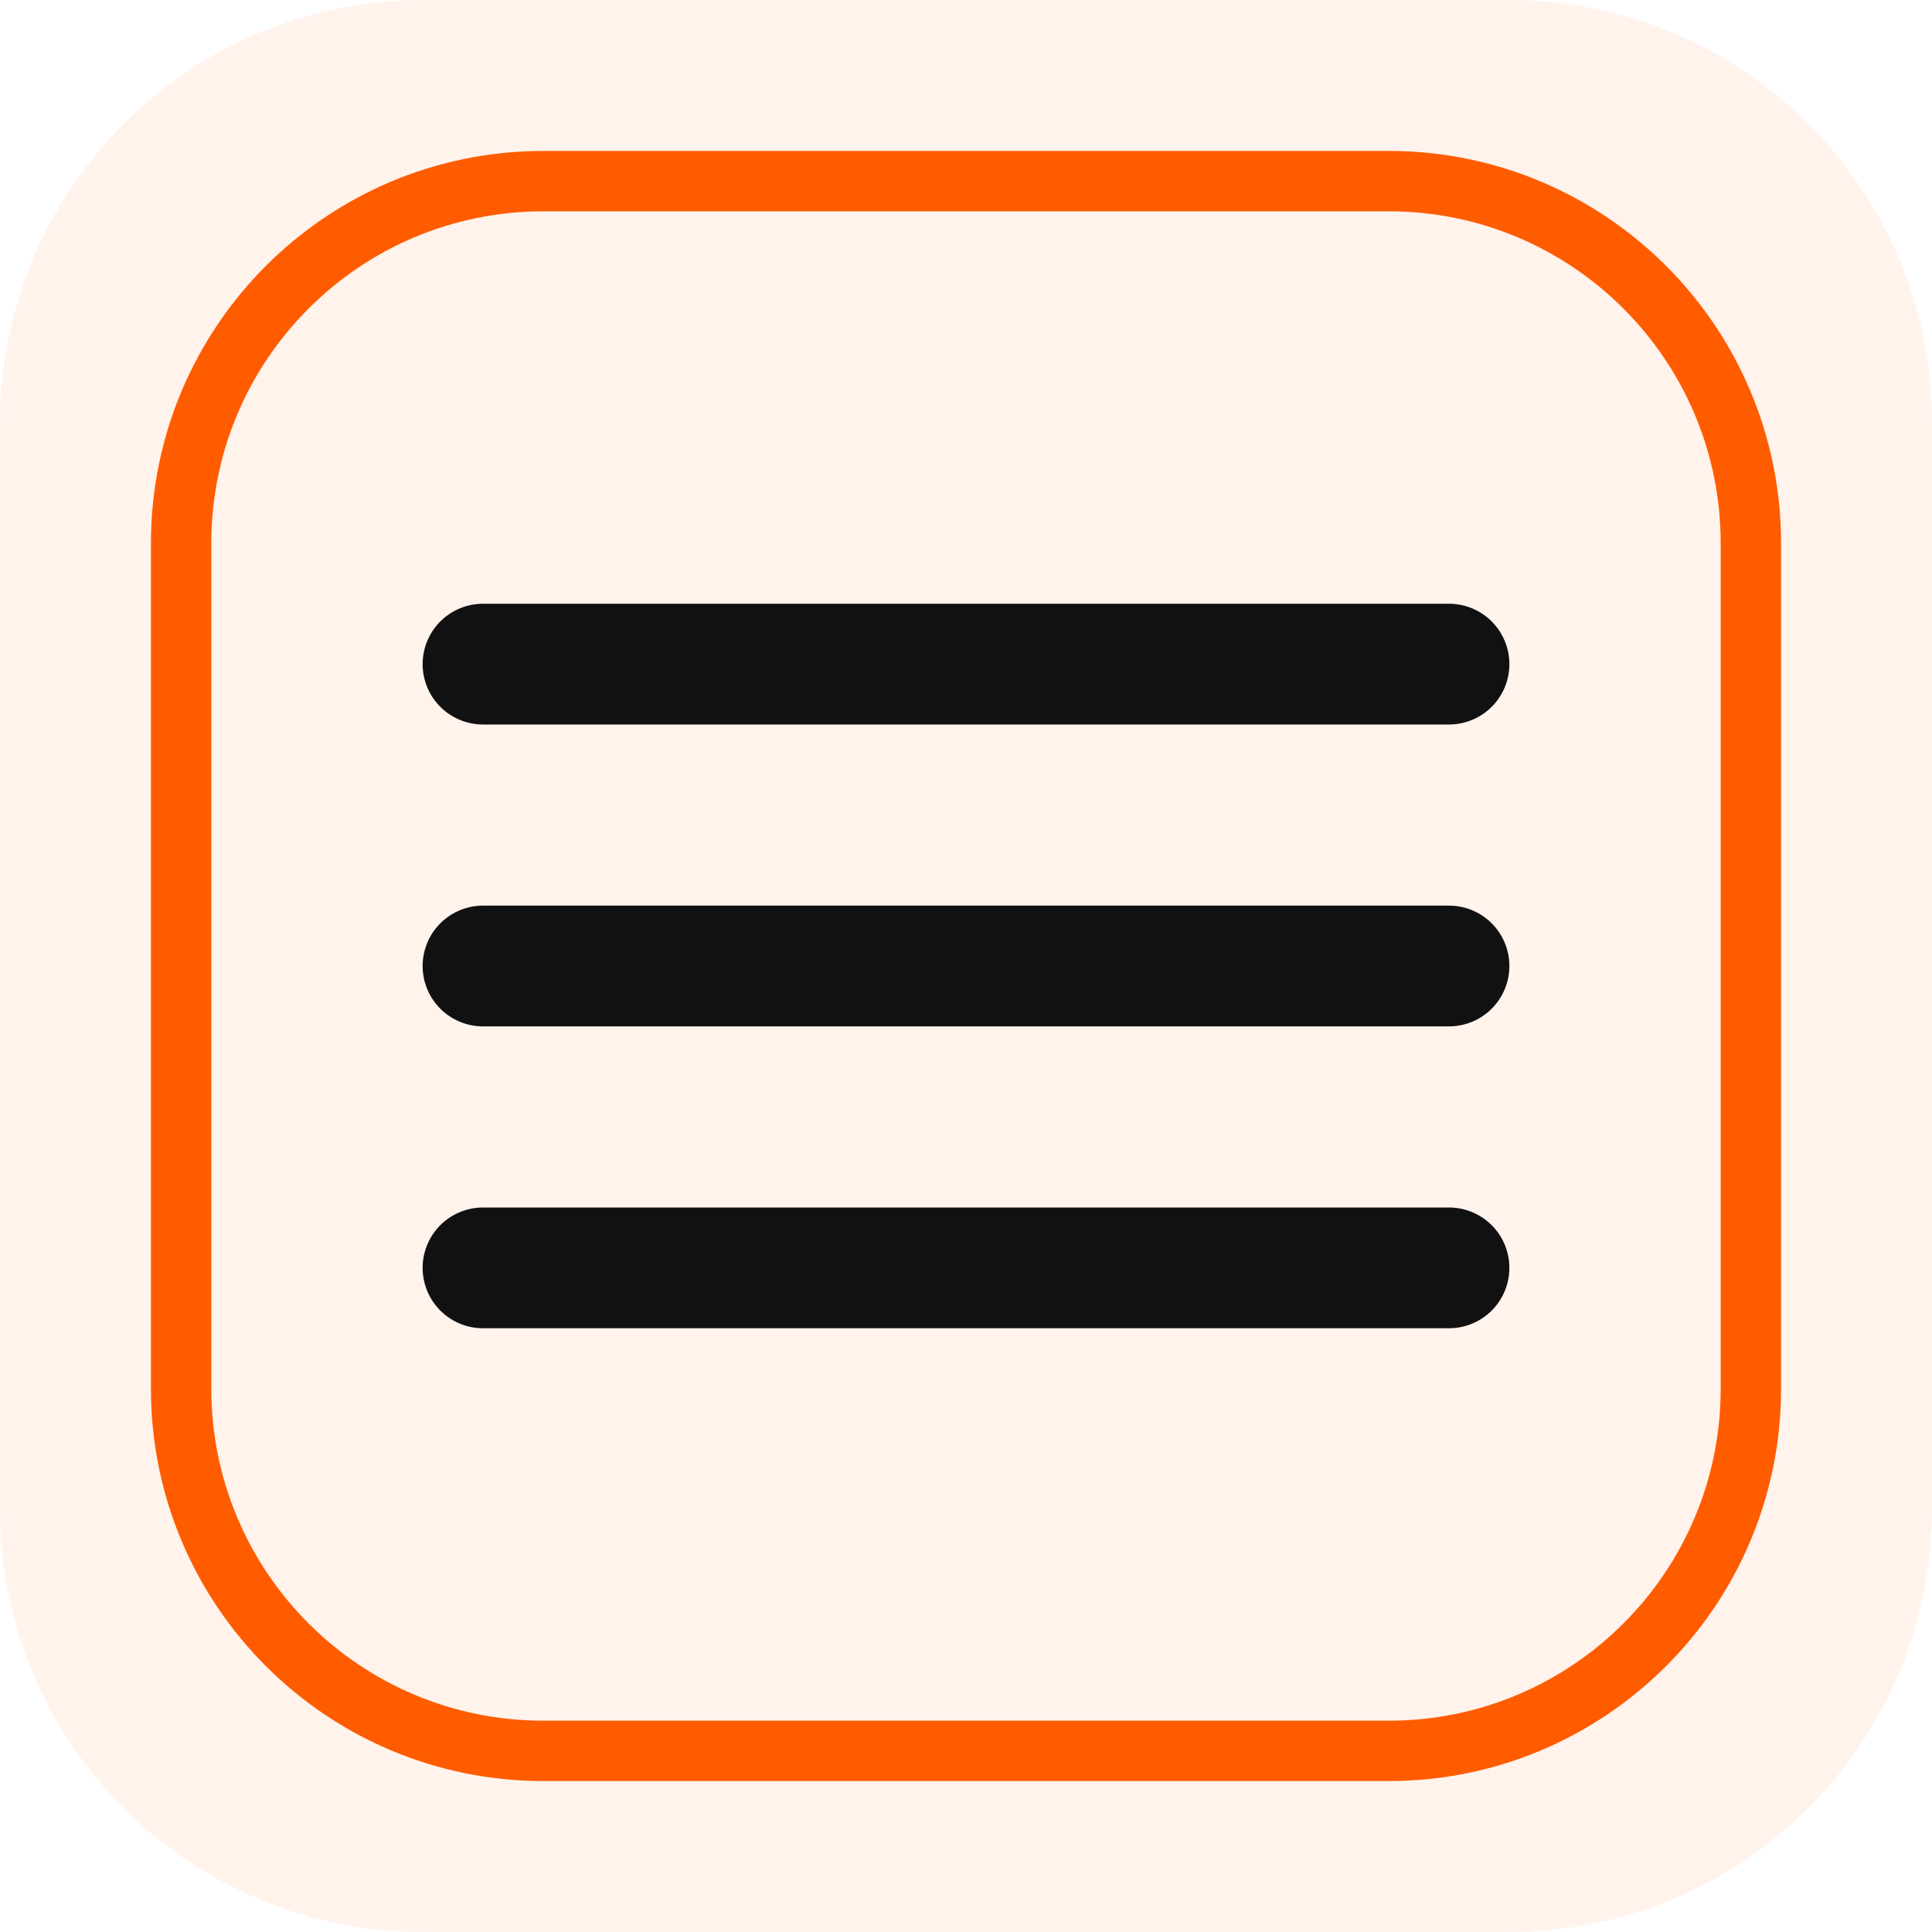
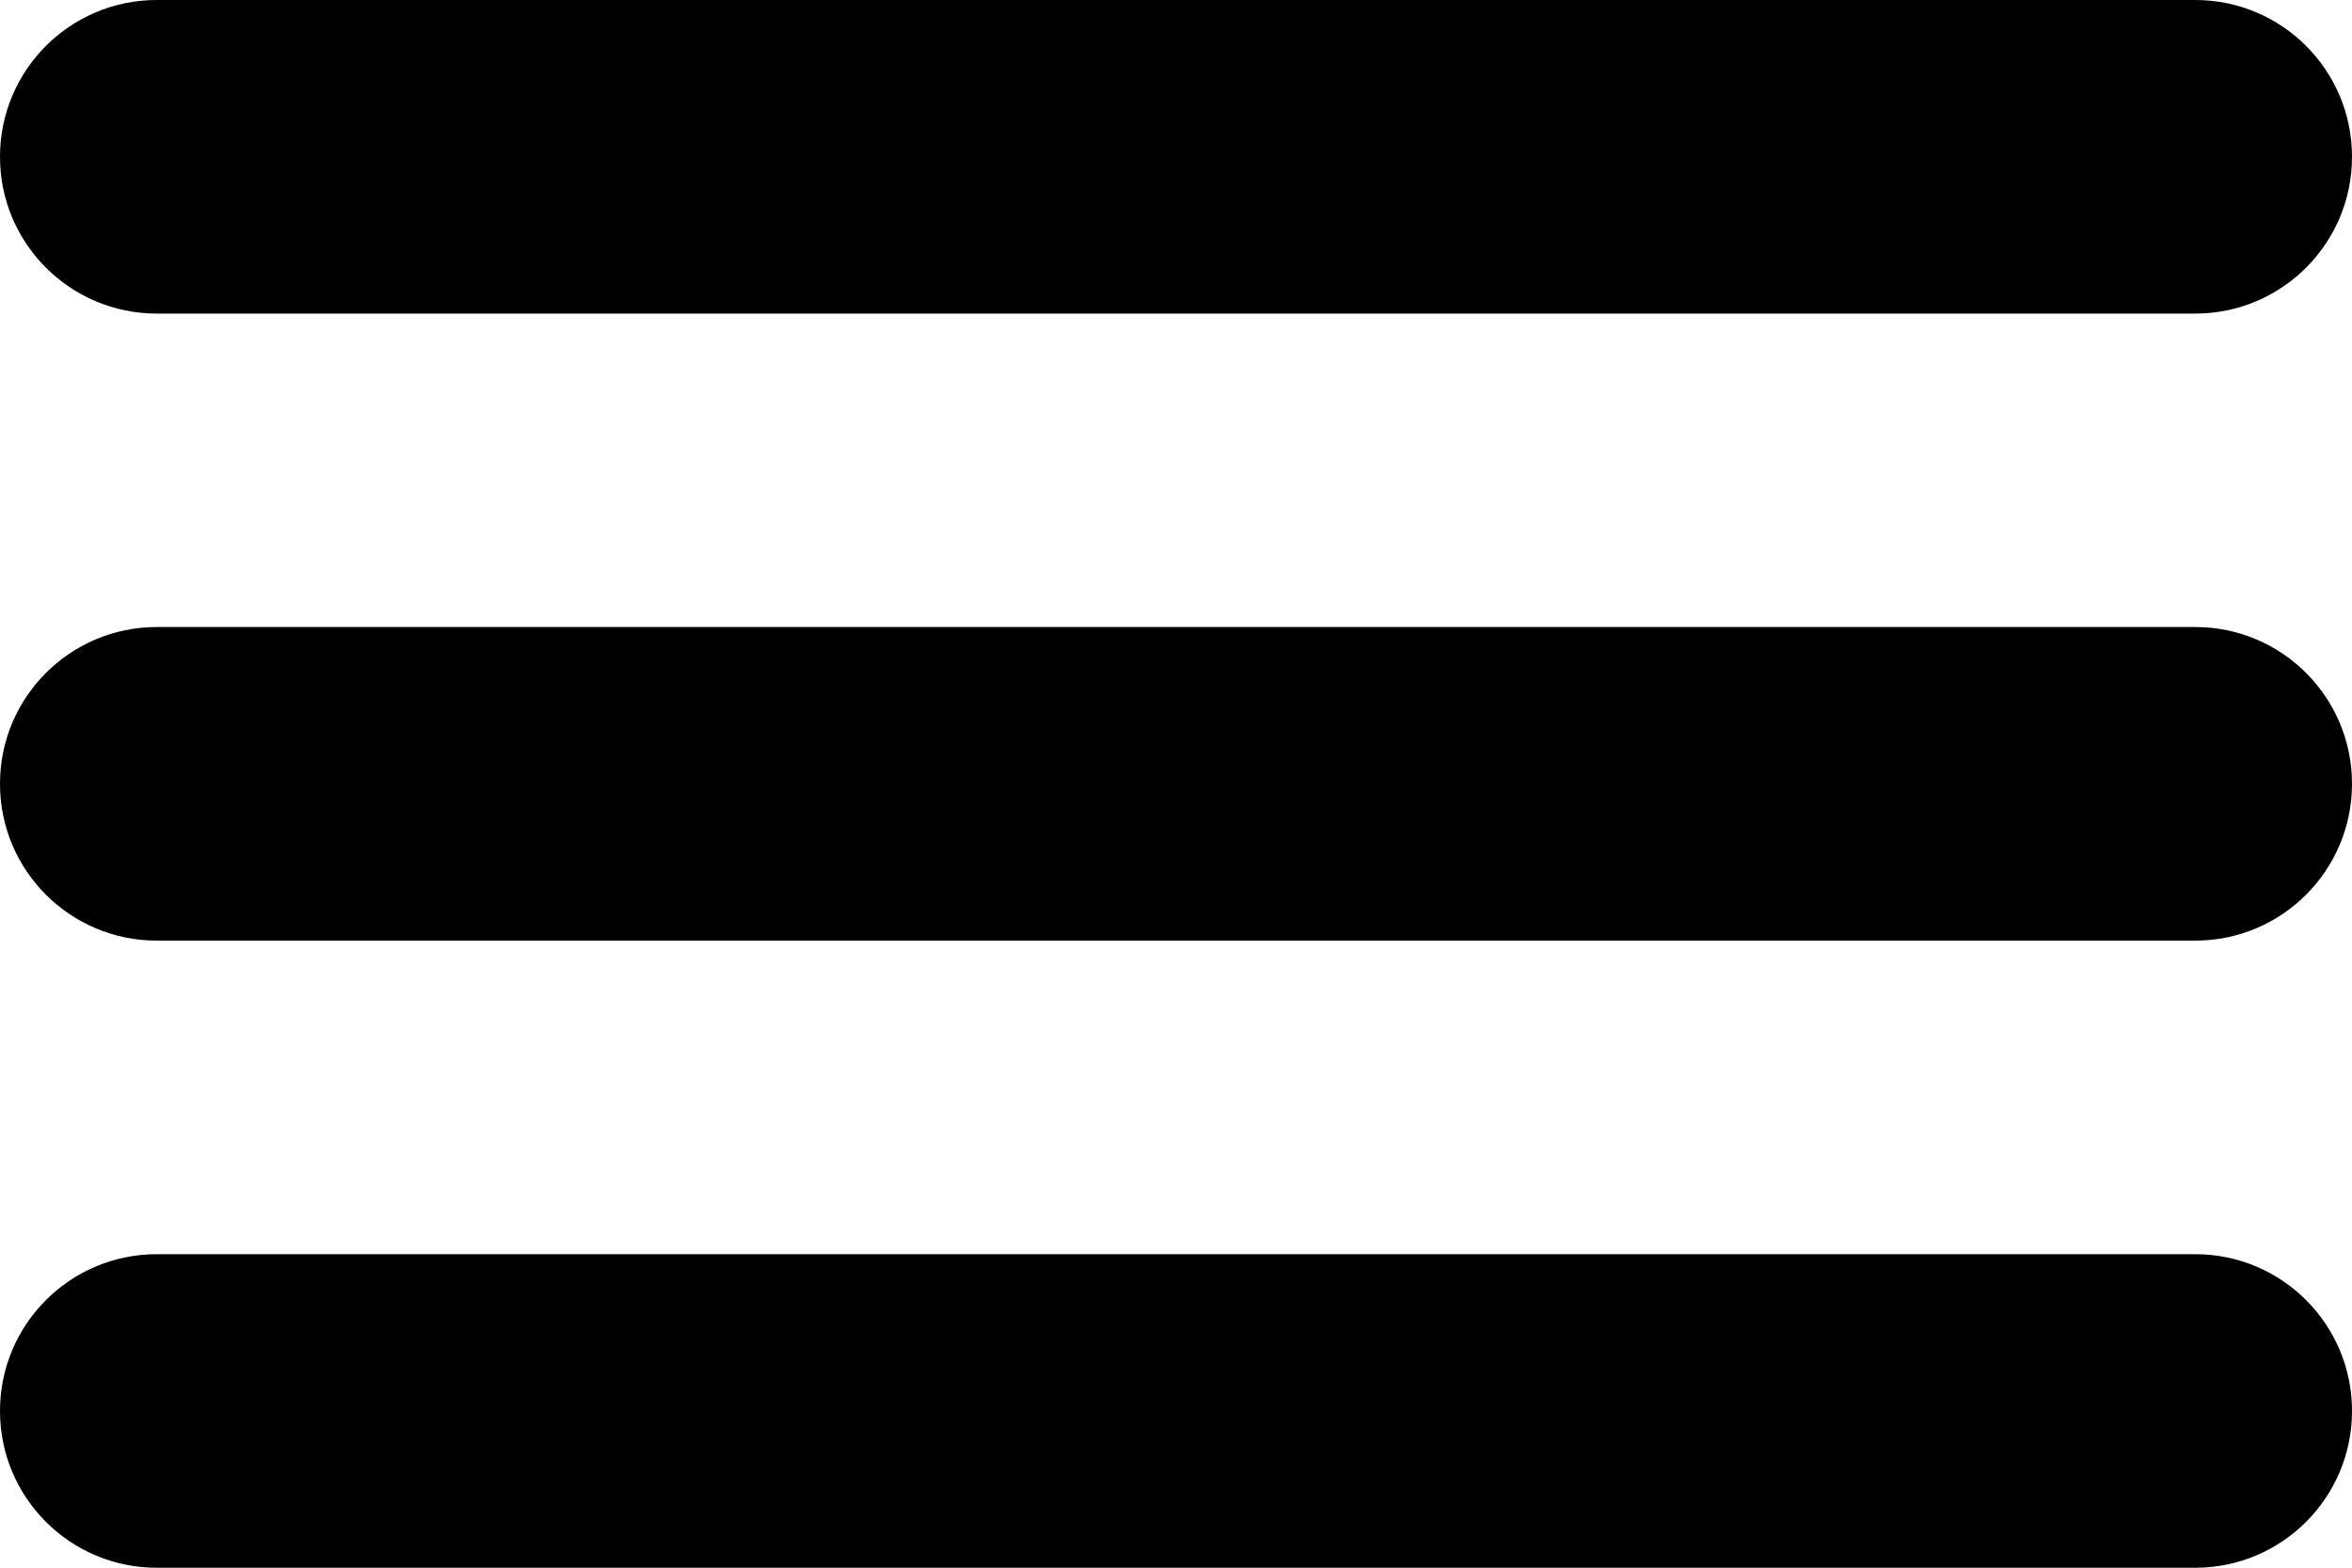
- <svg xmlns="http://www.w3.org/2000/svg" width="64" height="64" viewBox="0 0 64 64" fill="none">
-   <rect width="64" height="64" rx="14" fill="#FFF3EC" />
-   <path d="M16 22H48" stroke="#111111" stroke-width="4" stroke-linecap="round" />
-   <path d="M16 32H48" stroke="#111111" stroke-width="4" stroke-linecap="round" />
-   <path d="M16 42H48" stroke="#111111" stroke-width="4" stroke-linecap="round" />
-   <rect x="6" y="6" width="52" height="52" rx="12" stroke="#FF5C00" stroke-width="2" />
+ <svg xmlns="http://www.w3.org/2000/svg" width="20" height="13.333" viewBox="0 0 20 13.333" fill="none">
+   <rect width="20" height="2.667" rx="1.333" fill="black" />
+   <rect y="5.333" width="20" height="2.667" rx="1.333" fill="black" />
+   <rect y="10.667" width="20" height="2.667" rx="1.333" fill="black" />
</svg>
